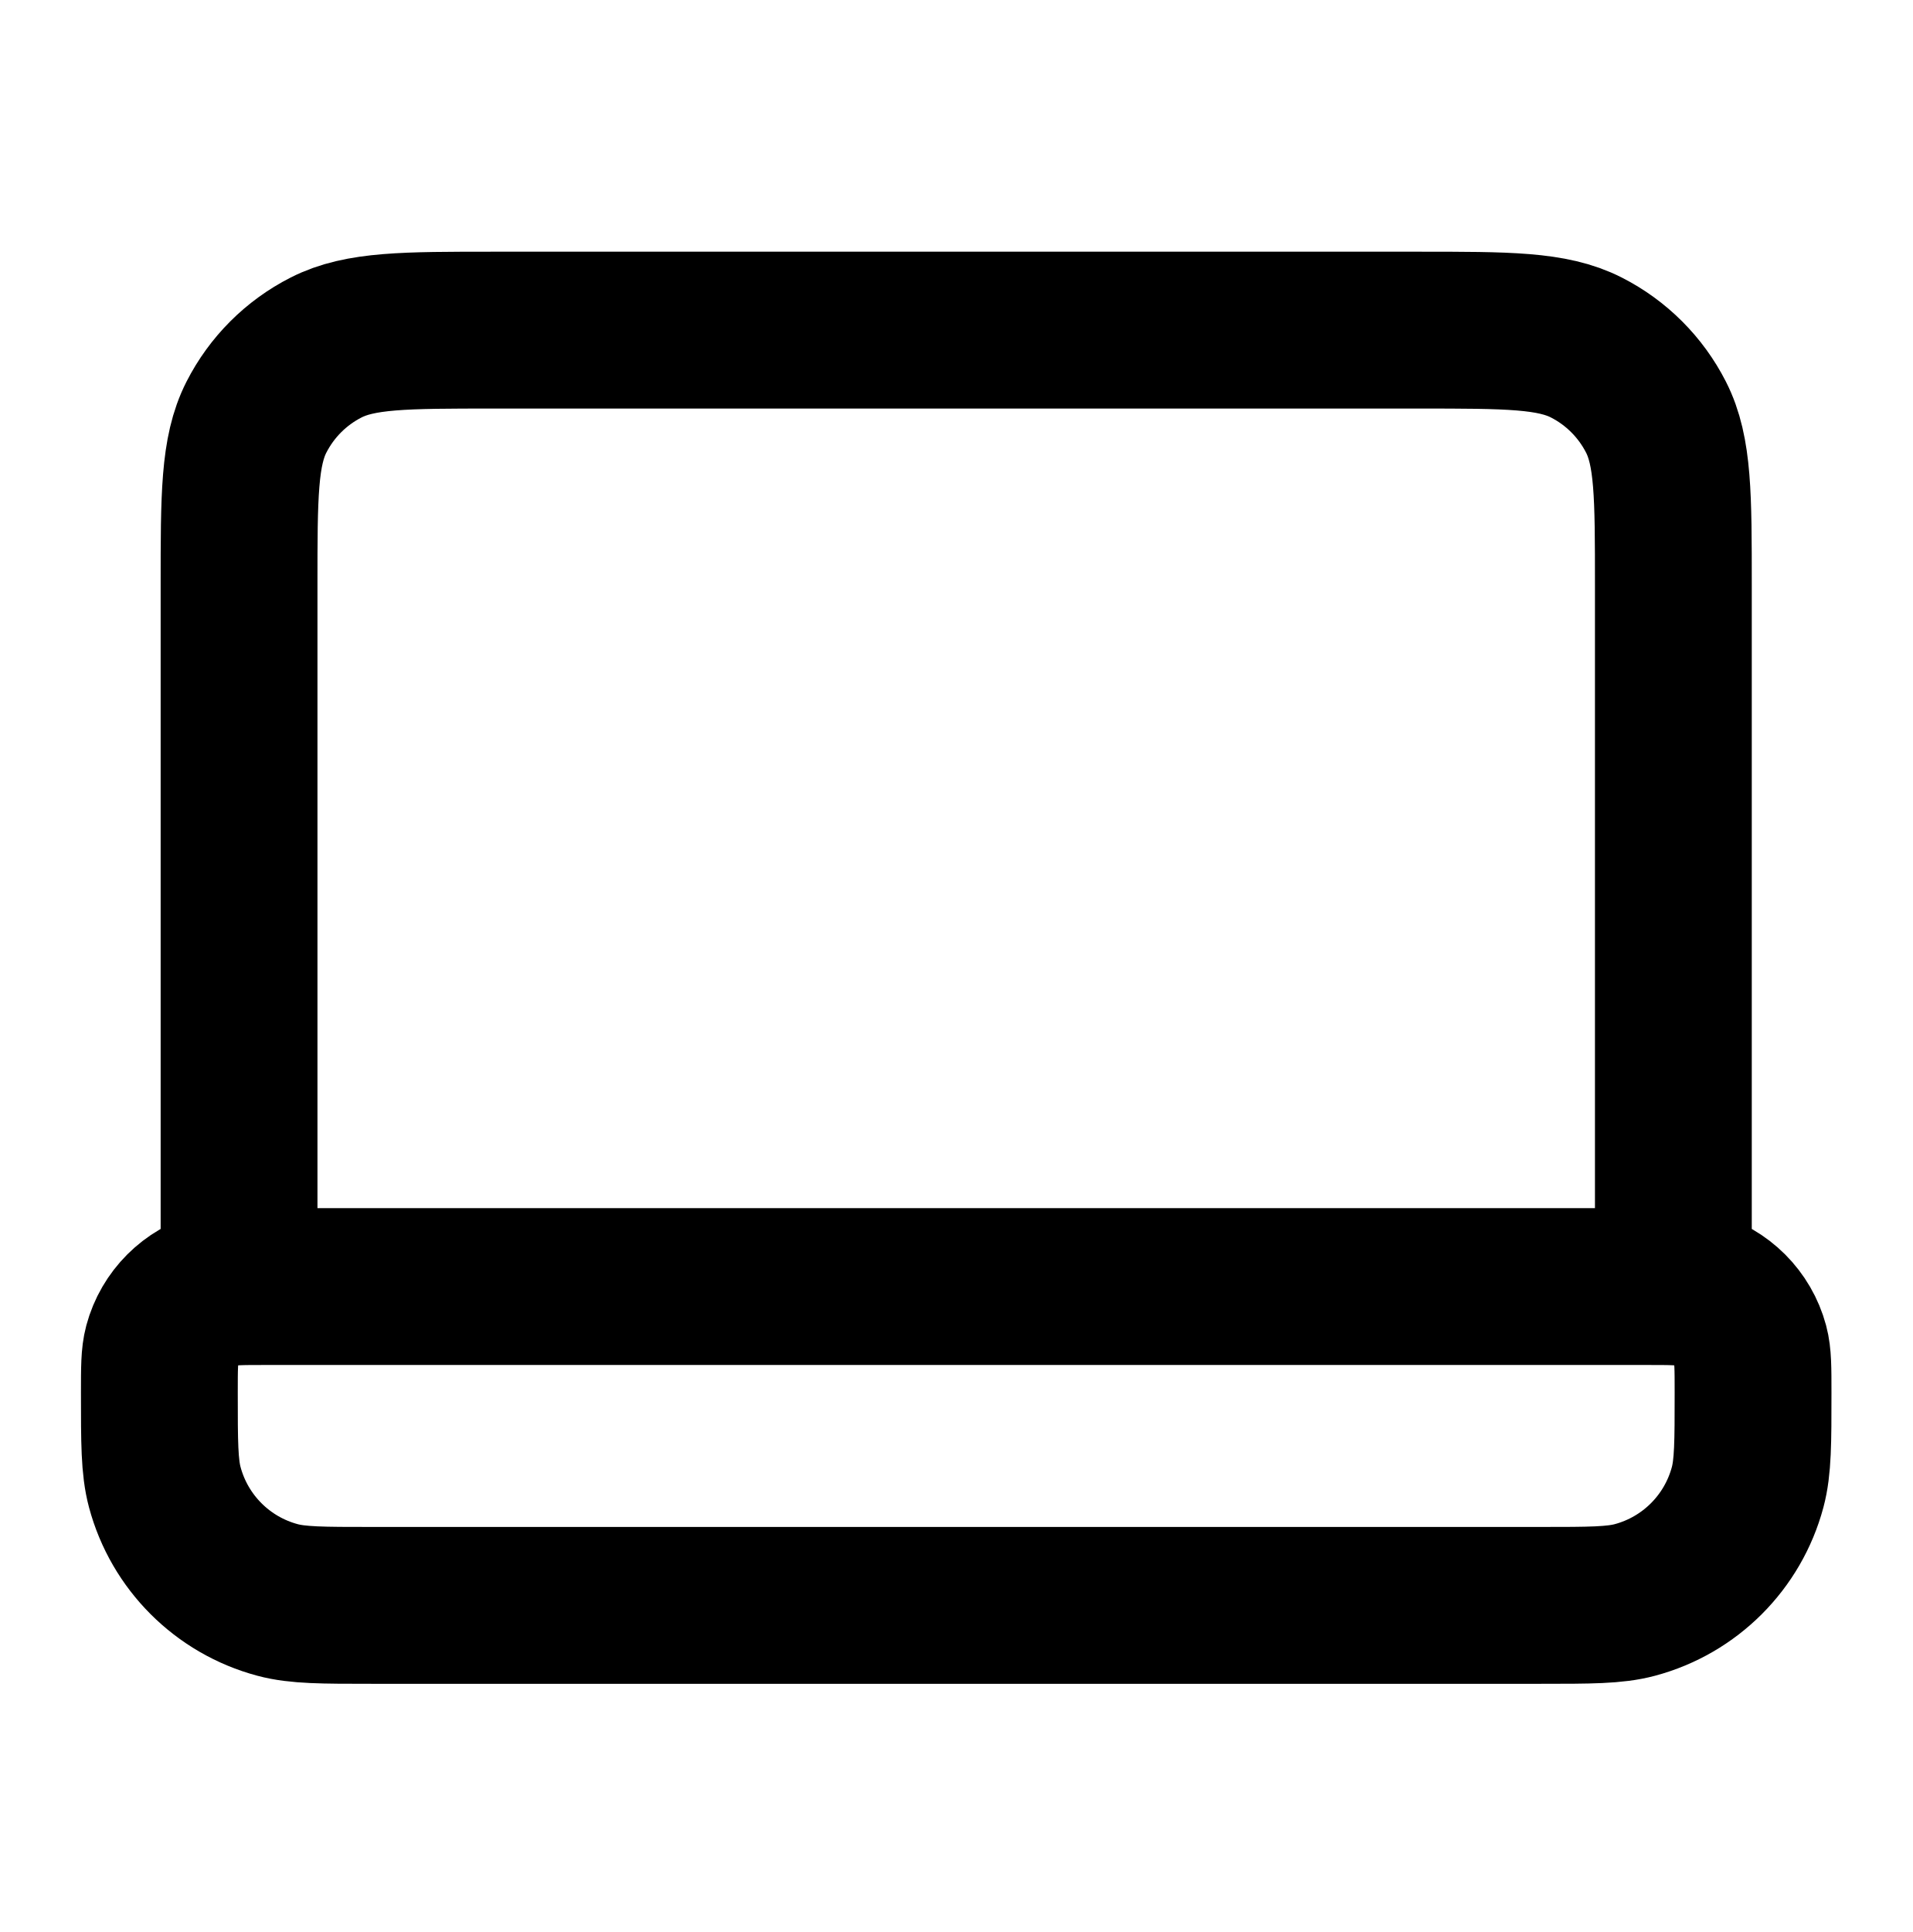
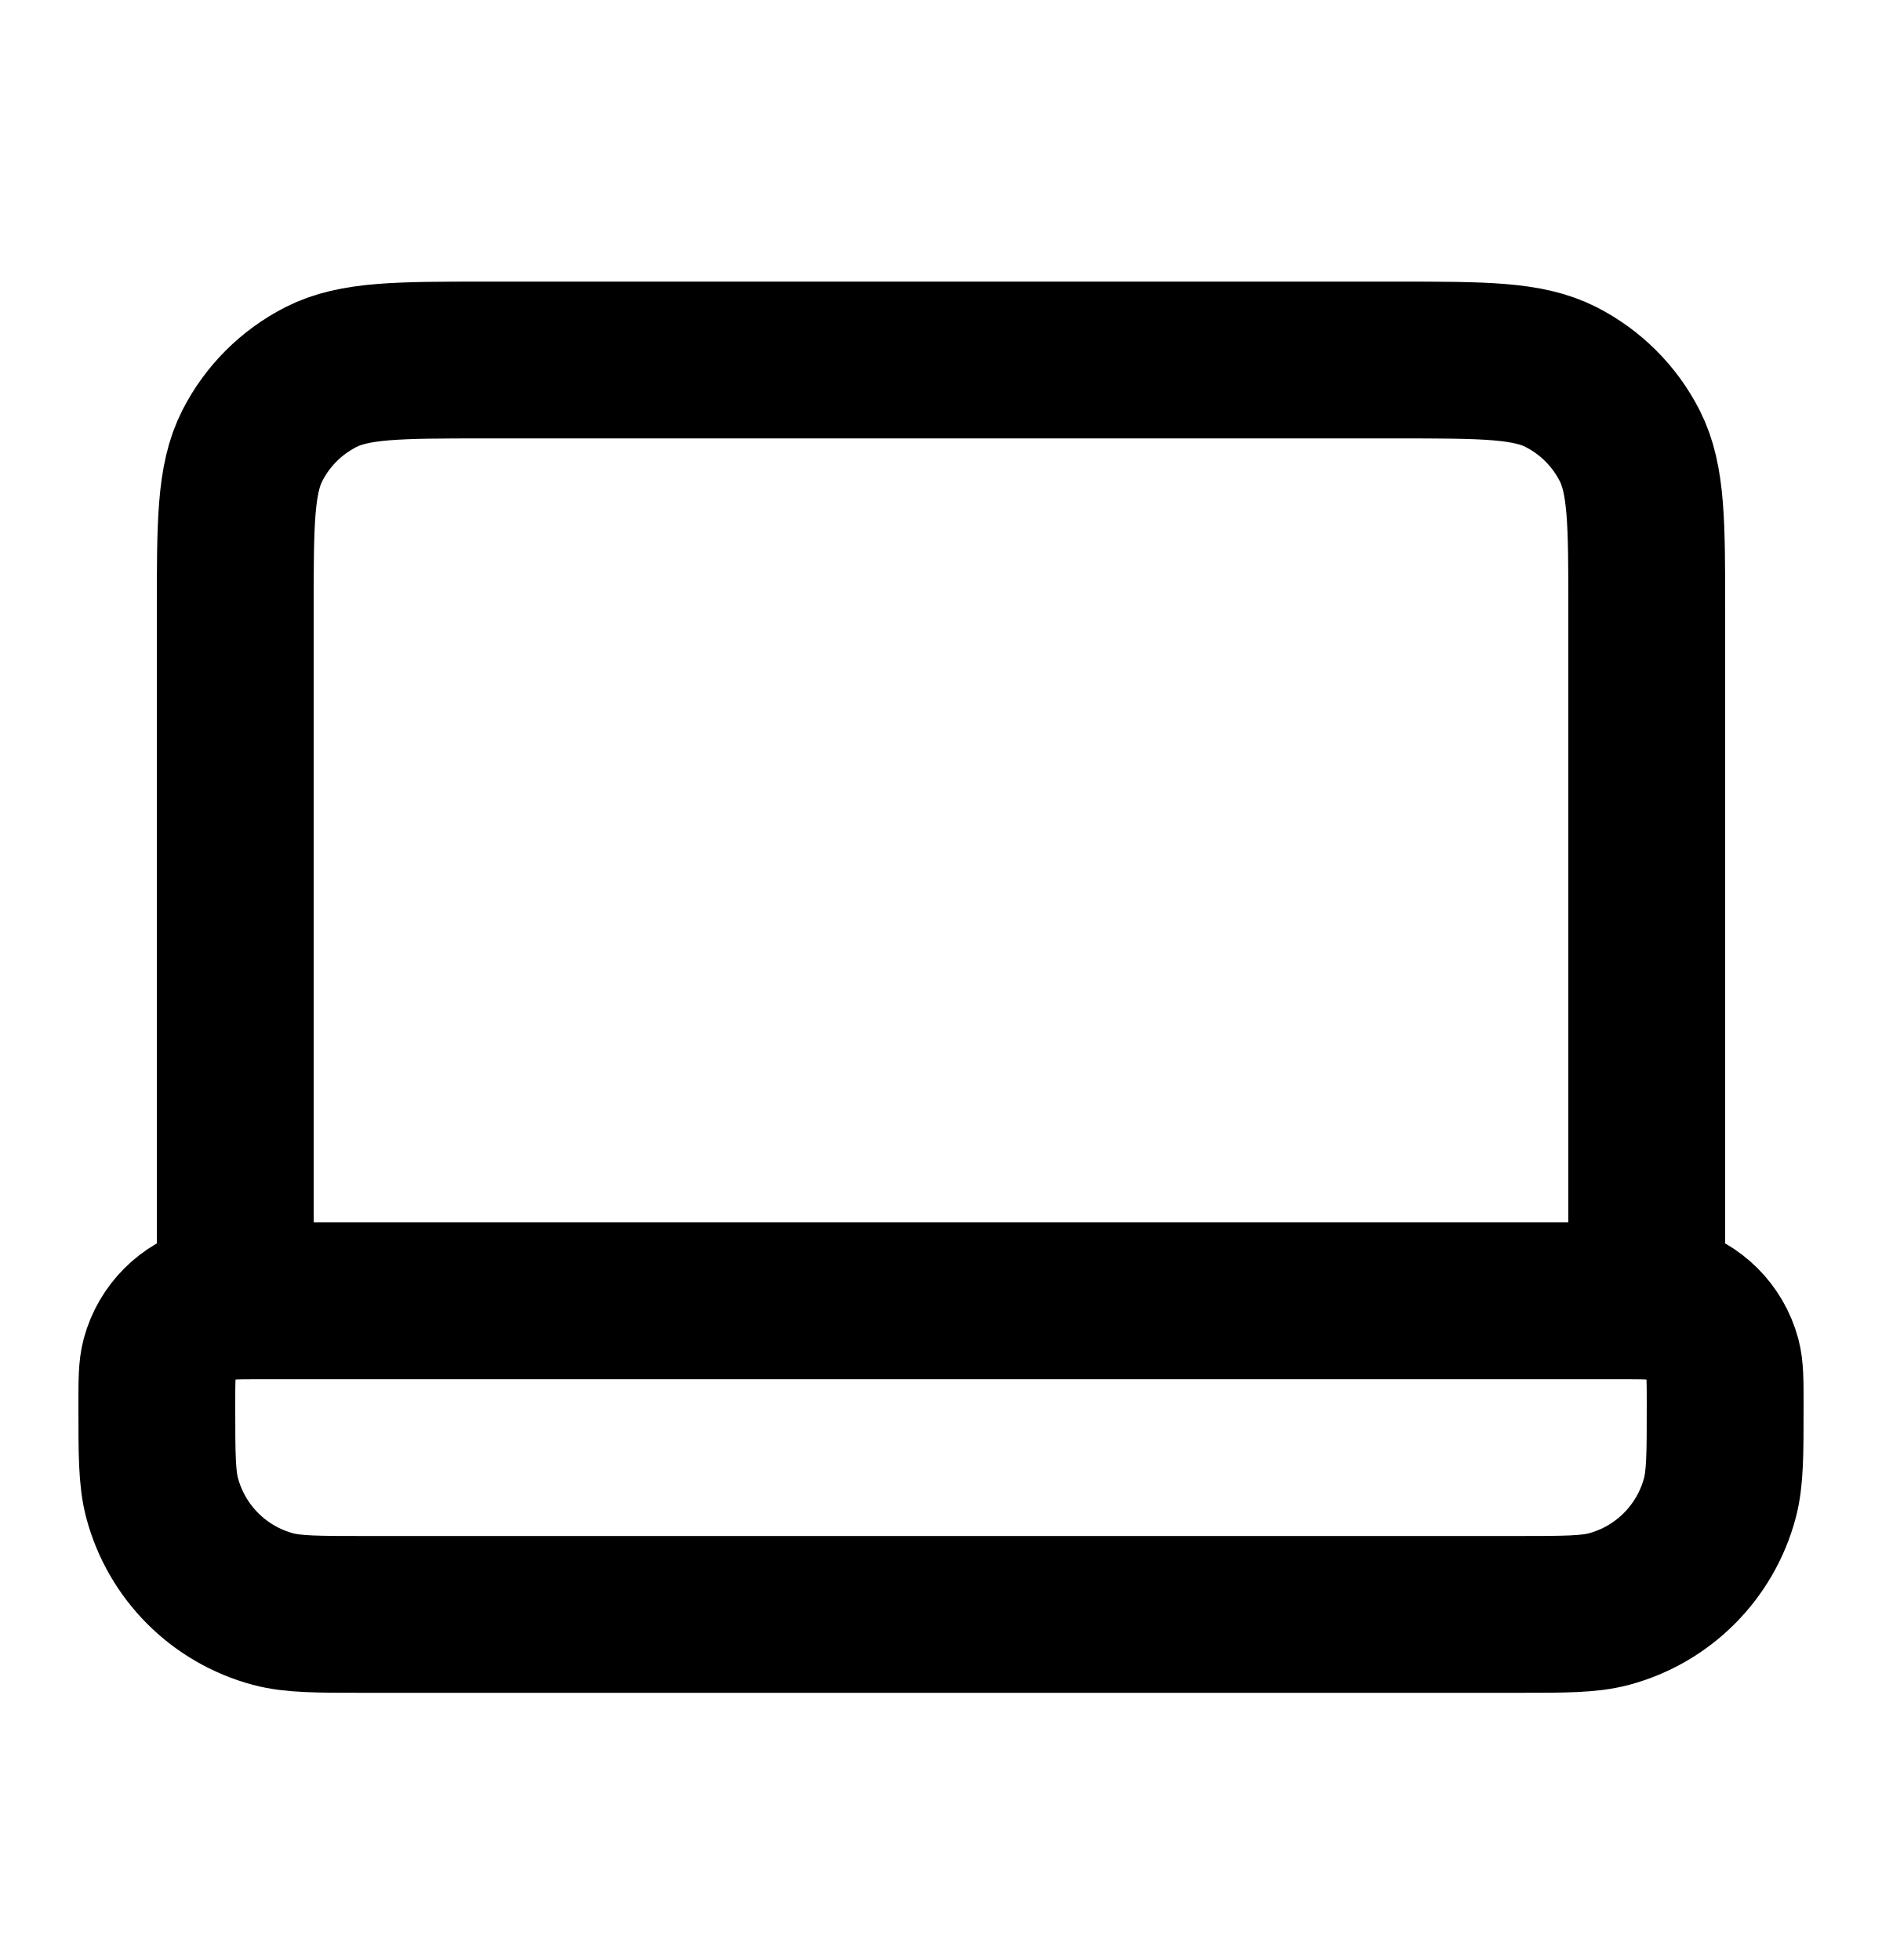
- <svg xmlns="http://www.w3.org/2000/svg" width="100" height="101" viewBox="0 0 100 101" fill="none">
-   <path d="M87.5 67.258V30.592C87.5 25.924 87.5 23.591 86.592 21.808C85.793 20.24 84.518 18.965 82.95 18.167C81.167 17.258 78.834 17.258 74.167 17.258H25.833C21.166 17.258 18.833 17.258 17.05 18.167C15.482 18.965 14.207 20.24 13.408 21.808C12.5 23.591 12.5 25.924 12.5 30.592V67.258M19.444 83.925H80.555C83.139 83.925 84.43 83.925 85.49 83.641C88.366 82.871 90.612 80.624 91.383 77.749C91.667 76.689 91.667 75.397 91.667 72.814C91.667 71.522 91.667 70.876 91.525 70.347C91.139 68.909 90.016 67.786 88.578 67.4C88.049 67.258 87.403 67.258 86.111 67.258H13.889C12.597 67.258 11.951 67.258 11.421 67.4C9.984 67.786 8.861 68.909 8.475 70.347C8.333 70.876 8.333 71.522 8.333 72.814C8.333 75.397 8.333 76.689 8.617 77.749C9.388 80.624 11.634 82.871 14.51 83.641C15.569 83.925 16.861 83.925 19.444 83.925Z" stroke="black" stroke-width="8.2" stroke-linecap="round" stroke-linejoin="round" />
+ <svg xmlns="http://www.w3.org/2000/svg" width="auto" height="auto" viewBox="0 0 24 25" fill="none">
+   <path d="M21 16.592V7.792C21 6.672 21 6.112 20.782 5.684C20.59 5.307 20.284 5.002 19.908 4.81C19.48 4.592 18.92 4.592 17.8 4.592H6.2C5.08 4.592 4.52 4.592 4.092 4.81C3.716 5.002 3.41 5.307 3.218 5.684C3 6.112 3 6.672 3 7.792V16.592M4.667 20.592H19.333C19.953 20.592 20.263 20.592 20.518 20.524C21.208 20.339 21.747 19.8 21.932 19.109C22 18.855 22 18.545 22 17.925C22 17.615 22 17.46 21.966 17.333C21.873 16.988 21.604 16.718 21.259 16.626C21.132 16.592 20.977 16.592 20.667 16.592H3.333C3.023 16.592 2.868 16.592 2.741 16.626C2.396 16.718 2.127 16.988 2.034 17.333C2 17.46 2 17.615 2 17.925C2 18.545 2 18.855 2.068 19.109C2.253 19.8 2.792 20.339 3.482 20.524C3.737 20.592 4.047 20.592 4.667 20.592Z" stroke="currentColor" stroke-width="2" stroke-linecap="round" stroke-linejoin="round" />
</svg>
